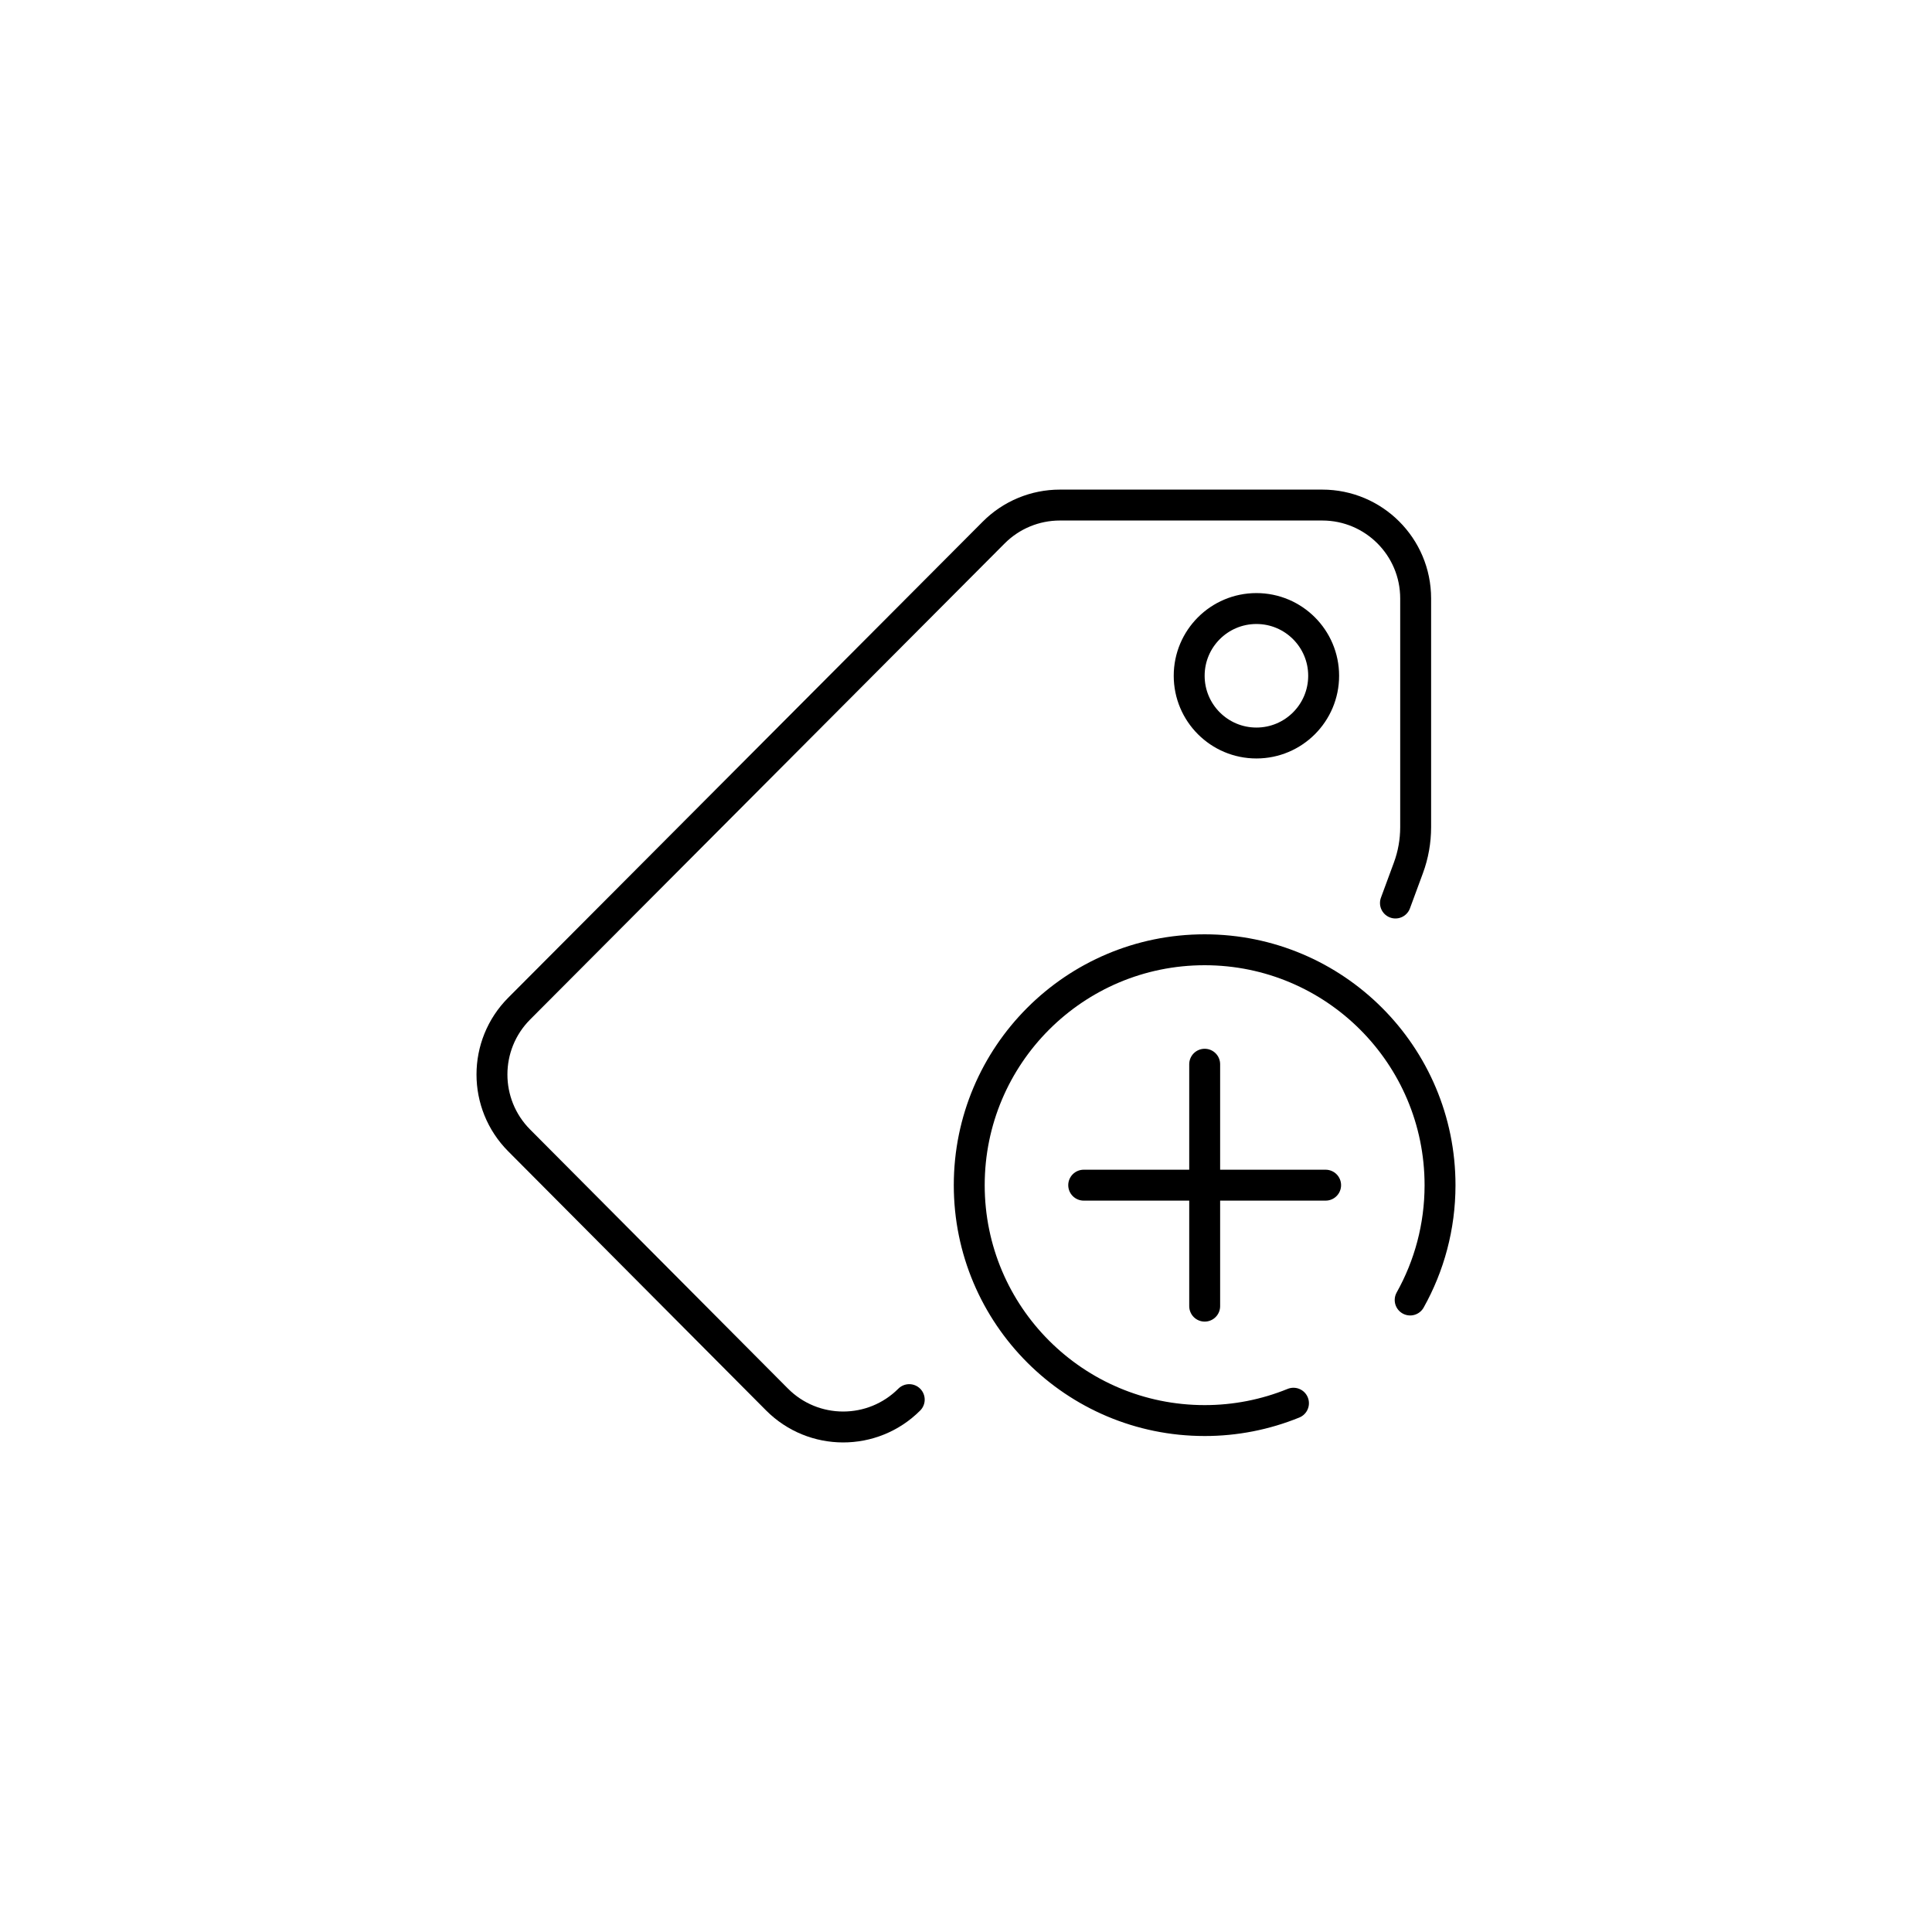
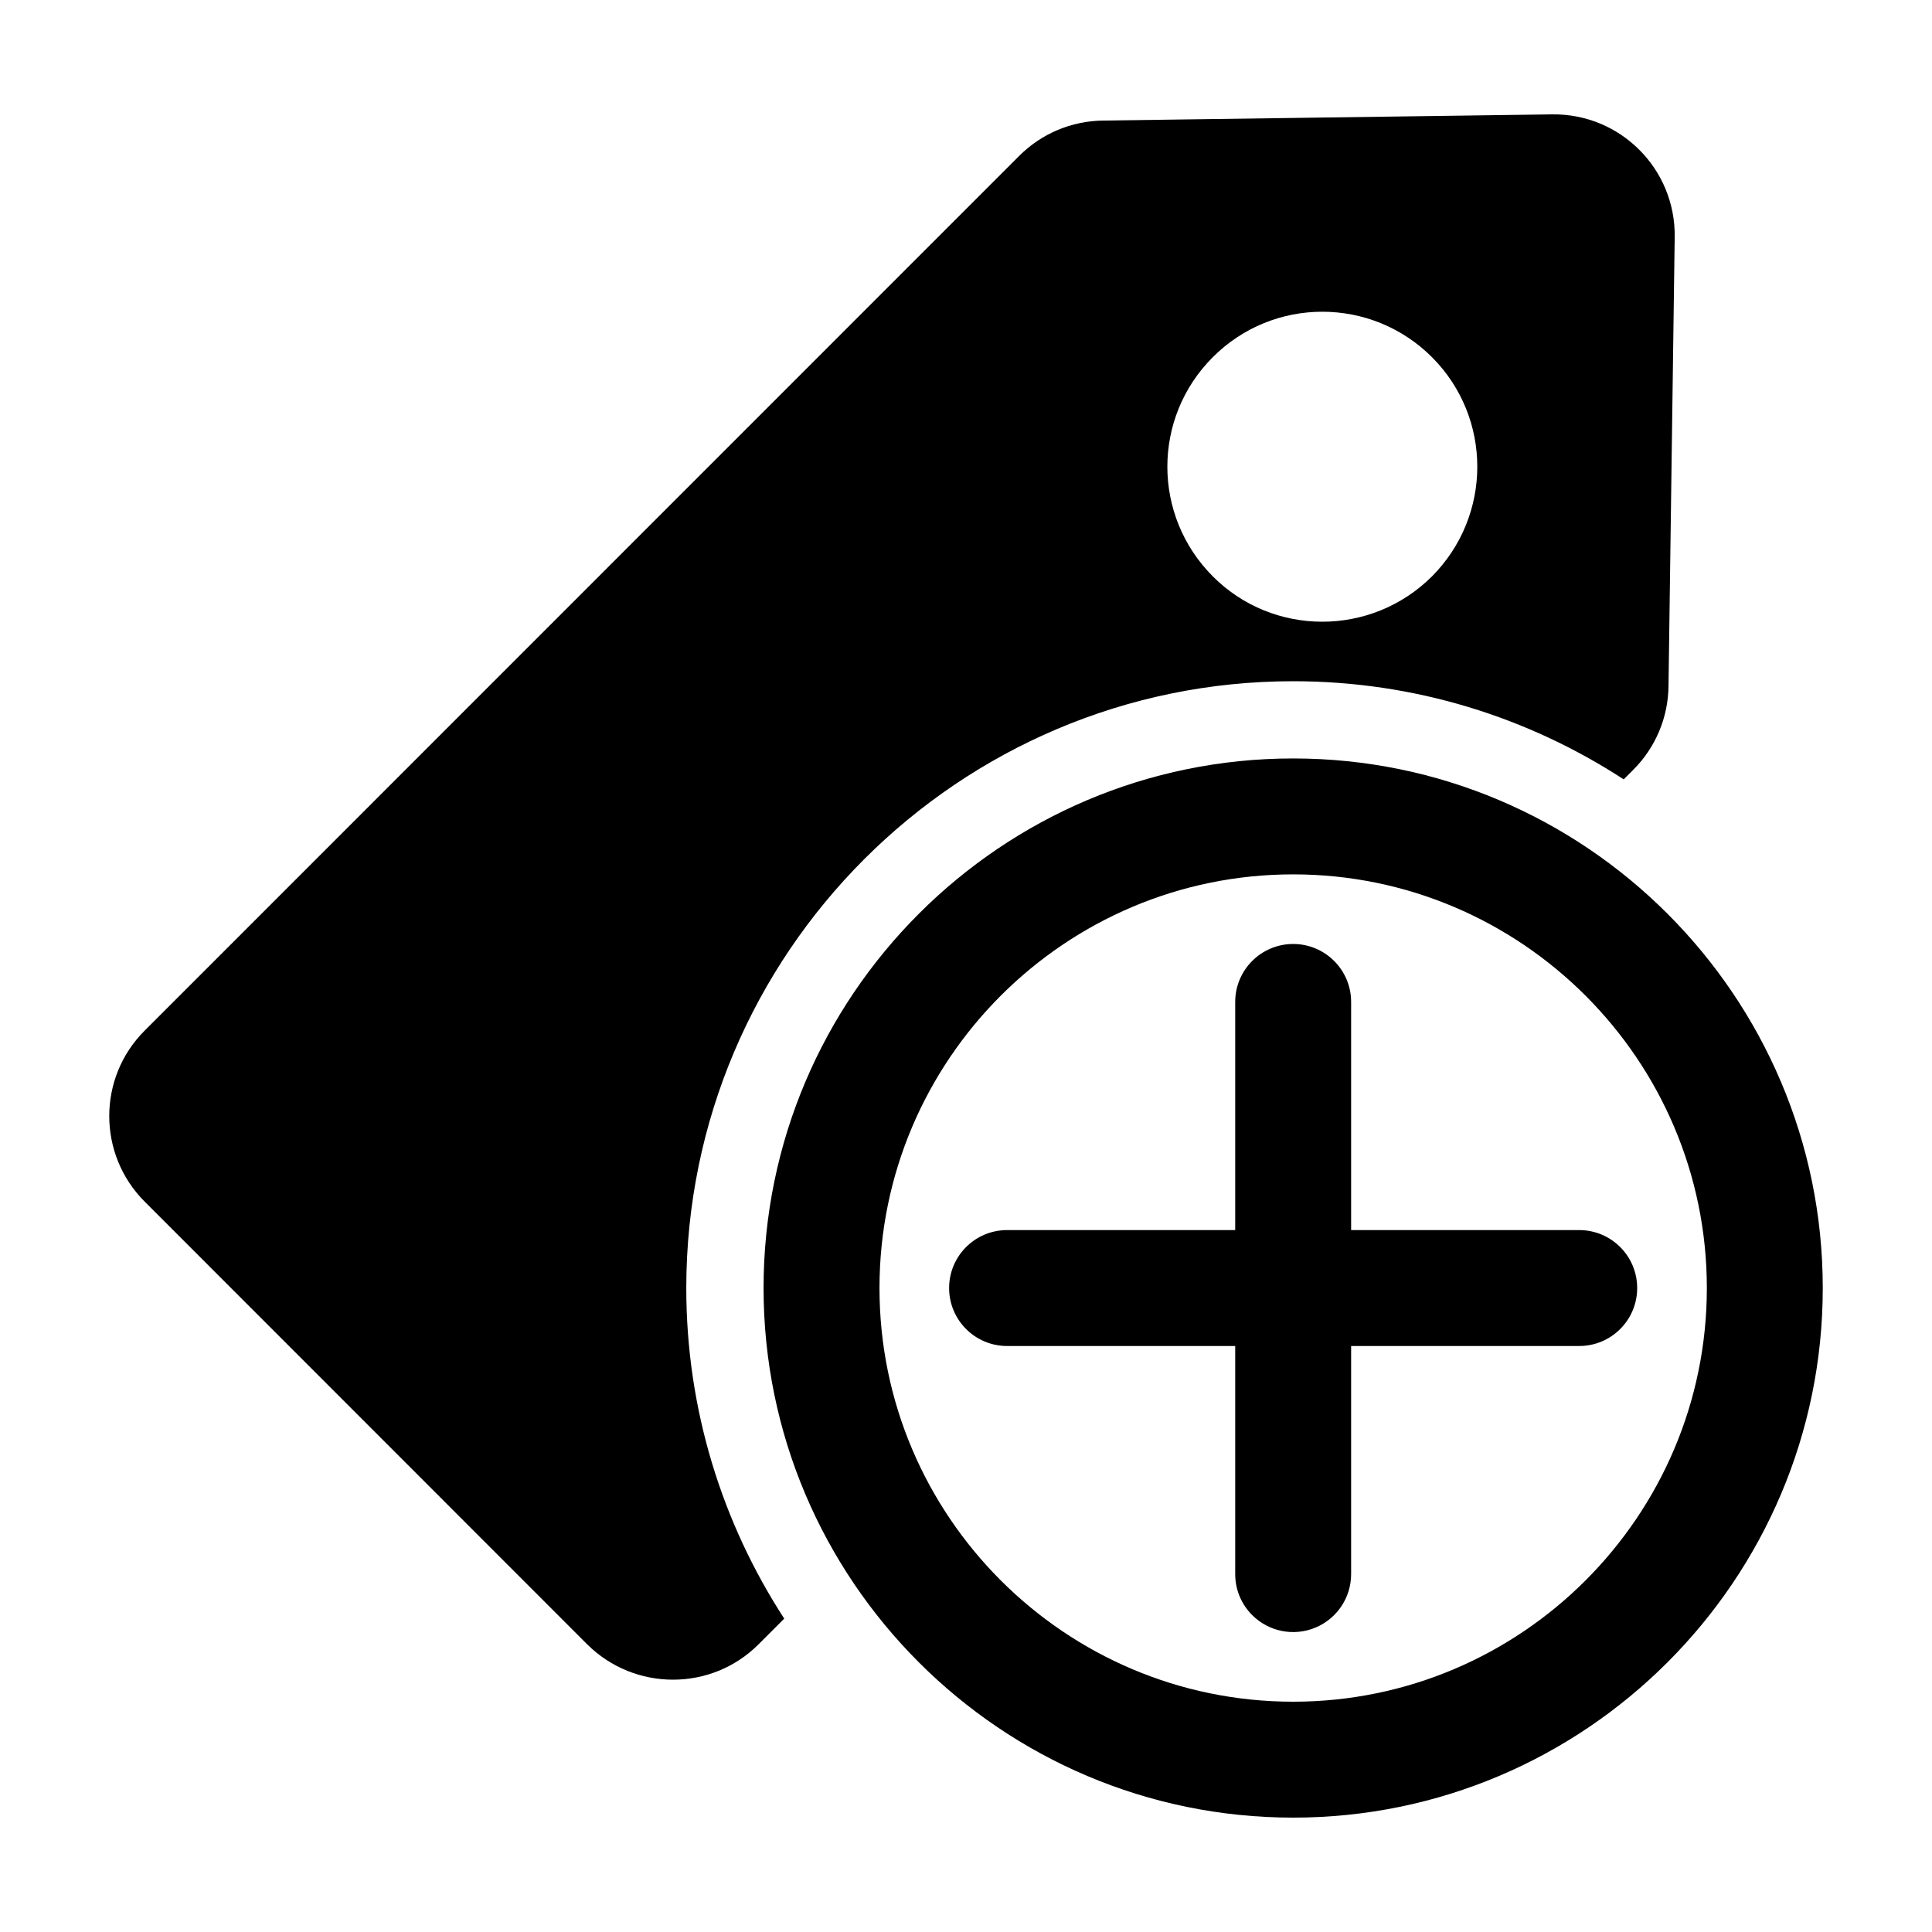
- <svg xmlns="http://www.w3.org/2000/svg" xml:space="preserve" id="Layer_1" x="0" y="0" version="1.1" viewBox="0 0 500 500">
-   <style>
-     .st0{fill:none;stroke:#000;stroke-width:8;stroke-linecap:round;stroke-miterlimit:10}
-   </style>
-   <path d="m361.14 233.7 3.35-9.08c1.25-3.38 1.88-6.95 1.88-10.56v-59.18c0-13.35-10.82-24.17-24.17-24.17h-67.91c-6.43 0-12.59 2.56-17.12 7.11l-122.8 123.2c-9.4 9.43-9.4 24.68-.01 34.12l66.72 67.04c9.43 9.48 24.77 9.5 34.23.04h0" class="st0" />
-   <circle cx="325.16" cy="174.89" r="17.4" class="st0" />
-   <path d="M334.75 363.15a60.805 60.805 0 0 1-22.99 4.49c-33.64 0-60.92-27.27-60.92-60.92s27.27-60.92 60.92-60.92 60.92 27.27 60.92 60.92c0 10.79-2.81 20.93-7.73 29.72m-21.88-29.72h-62.61m31.31 31.31v-62.61" class="st0" />
+ <svg xmlns="http://www.w3.org/2000/svg" viewBox="0 0 100 100">
+   <path d="m80.332 5.92-23.23.32c-1.64.02-3.19.67-4.35 1.83L7.492 53.34c-2.45 2.44-2.45 6.41 0 8.86l22.9 22.91c2.46 2.44 6.43 2.44 8.87 0l1.33-1.33c-3.2-4.93-5.07-10.8-5.07-17.11 0-17.32 14.09-31.41 31.41-31.41 6.31 0 12.18 1.87 17.11 5.08l.49-.49a6.216 6.216 0 0 0 1.83-4.35l.32-23.23c.05-3.53-2.82-6.4-6.35-6.35Zm-6.22 23.92c-3.14 3.12-8.21 3.12-11.33 0-3.14-3.14-3.15-8.21-.01-11.35 3.13-3.14 8.21-3.14 11.35 0 3.13 3.14 3.12 8.21-.01 11.35Z" />
+   <path d="M66.934 94.08c-15.115 0-27.412-12.296-27.412-27.411 0-15.115 12.297-27.412 27.412-27.412s27.412 12.297 27.412 27.412c0 15.115-12.297 27.411-27.412 27.411Zm0-48.823c-11.807 0-21.412 9.605-21.412 21.412S55.127 88.08 66.934 88.08s21.412-9.605 21.412-21.411-9.606-21.412-21.412-21.412Z" />
+   <path d="M81.742 63.669H52.126a3 3 0 1 0 0 6H81.74a3 3 0 1 0 0-6Z" />
+   <path d="M69.934 51.86a3 3 0 0 0-6 .001v29.616c0 .828.336 1.578.879 2.12a3 3 0 0 0 5.121-2.122V51.862Z" />
</svg>
